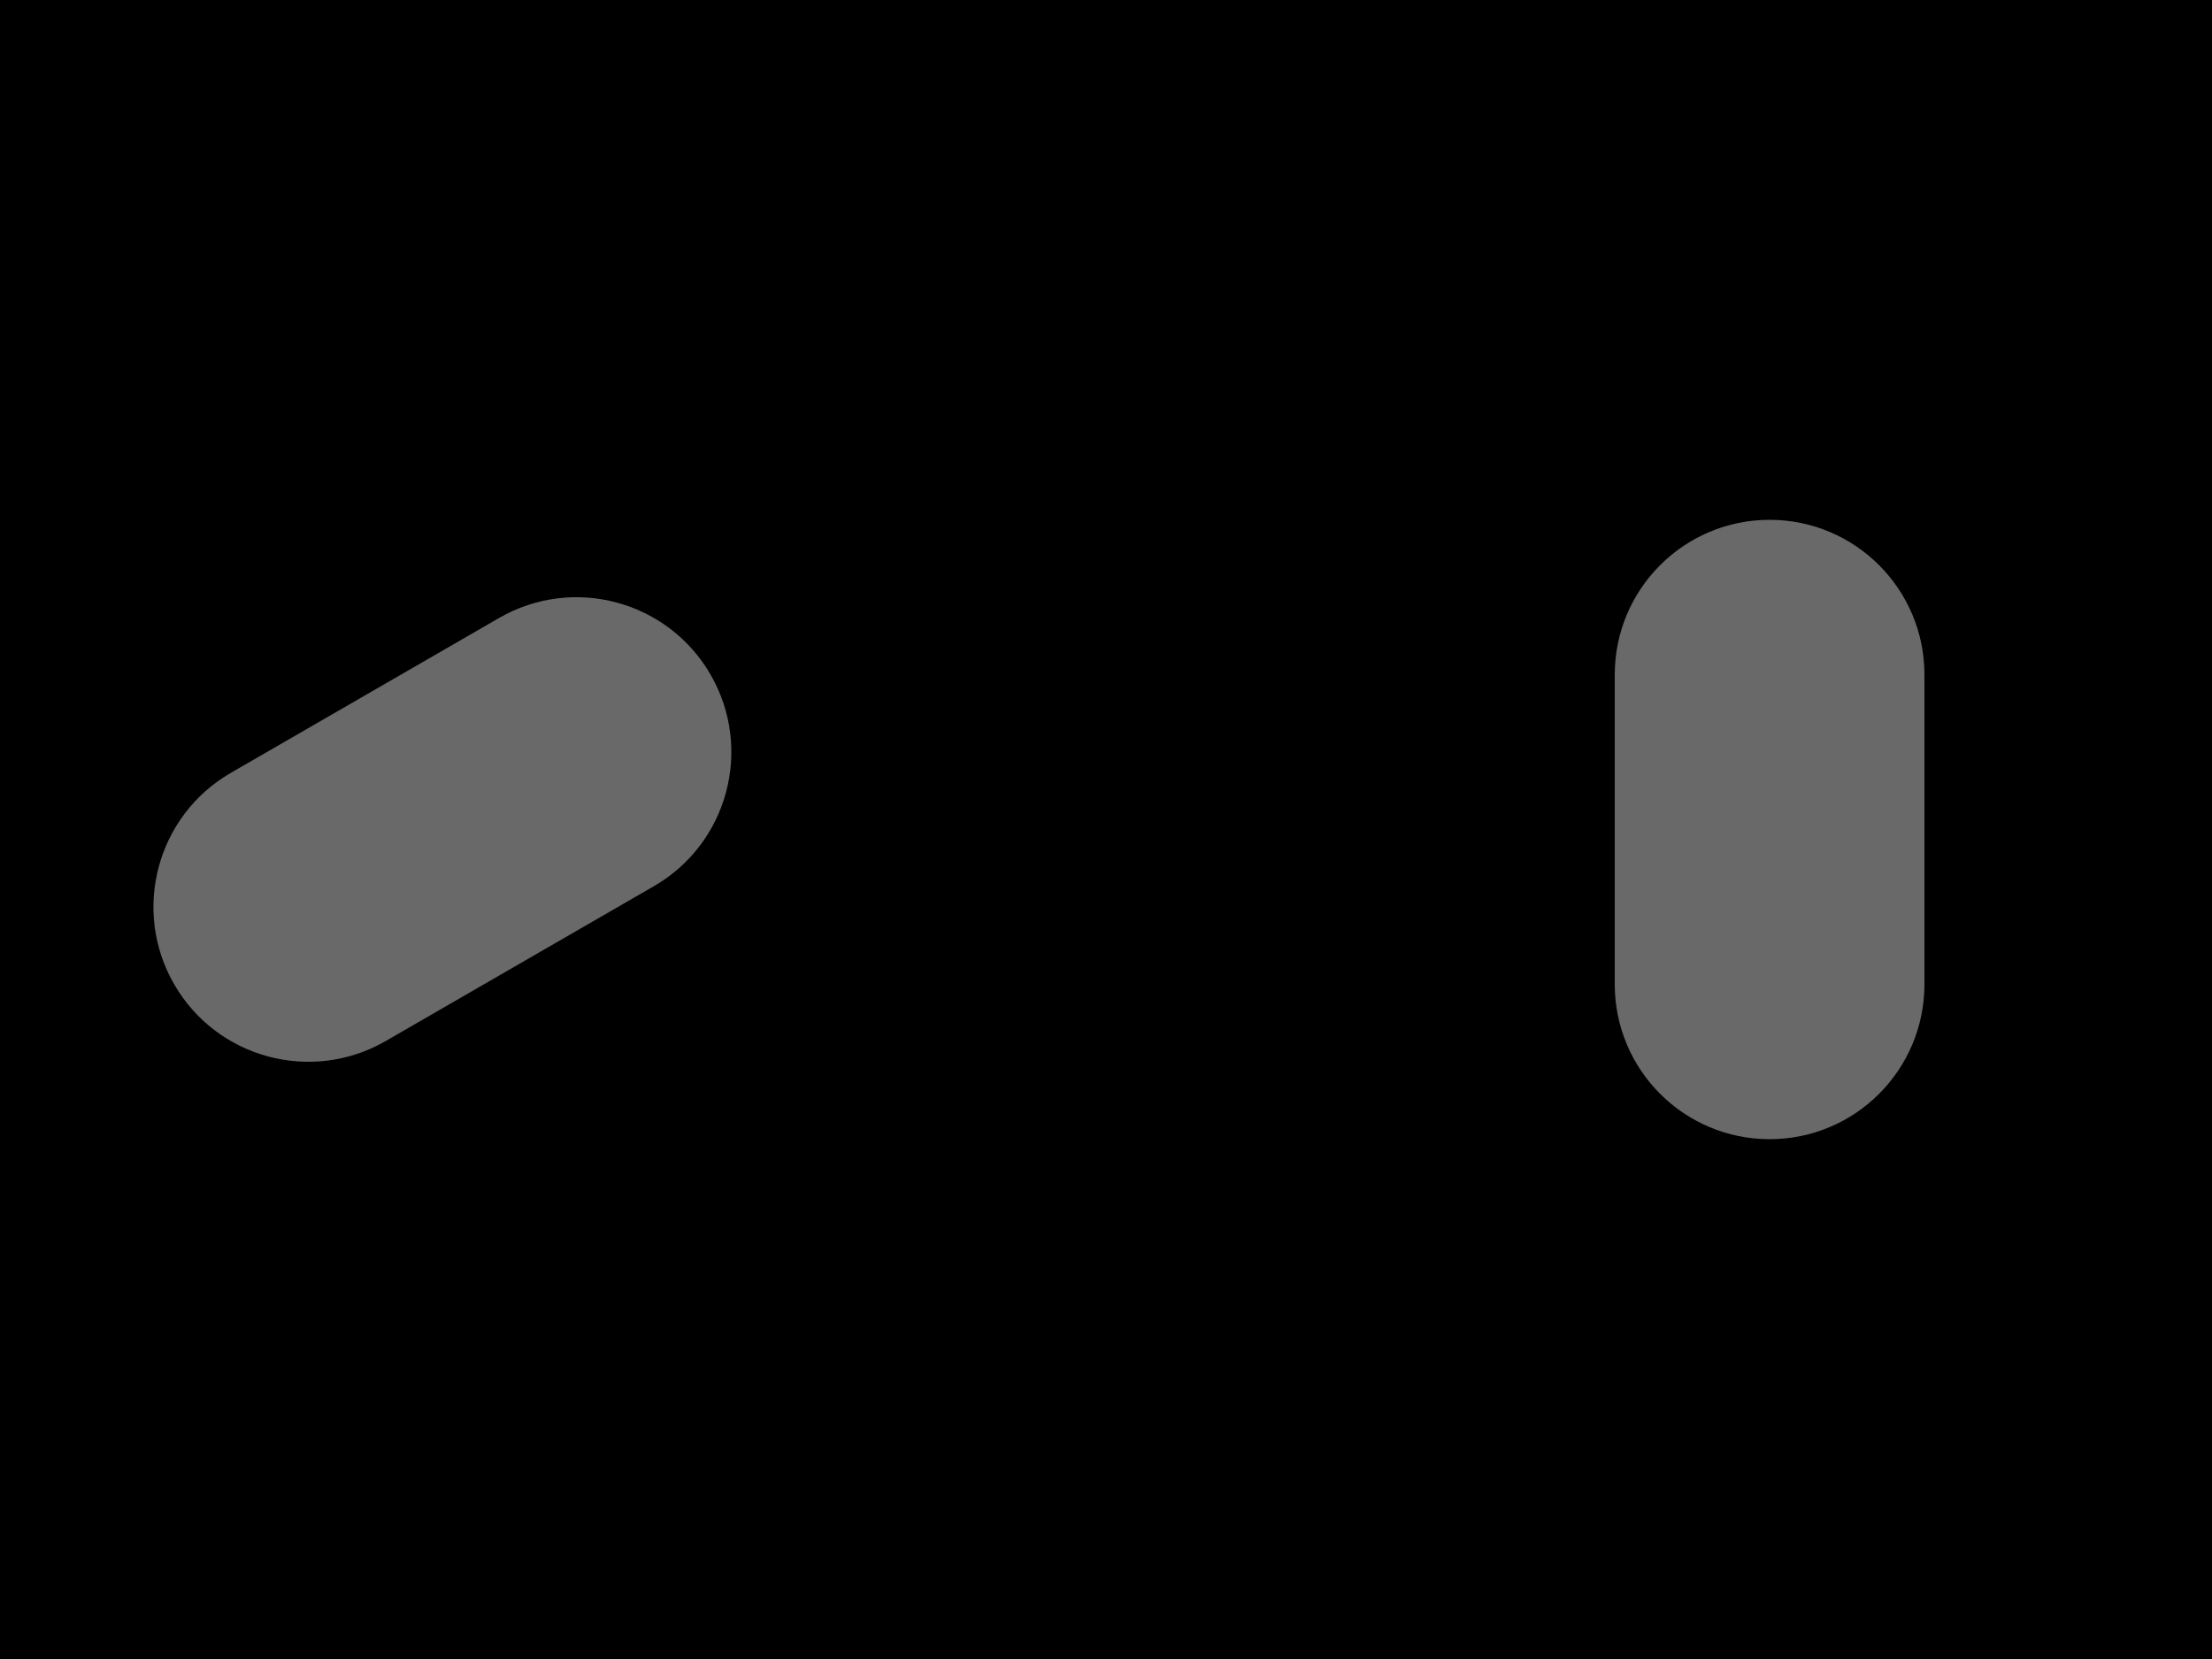
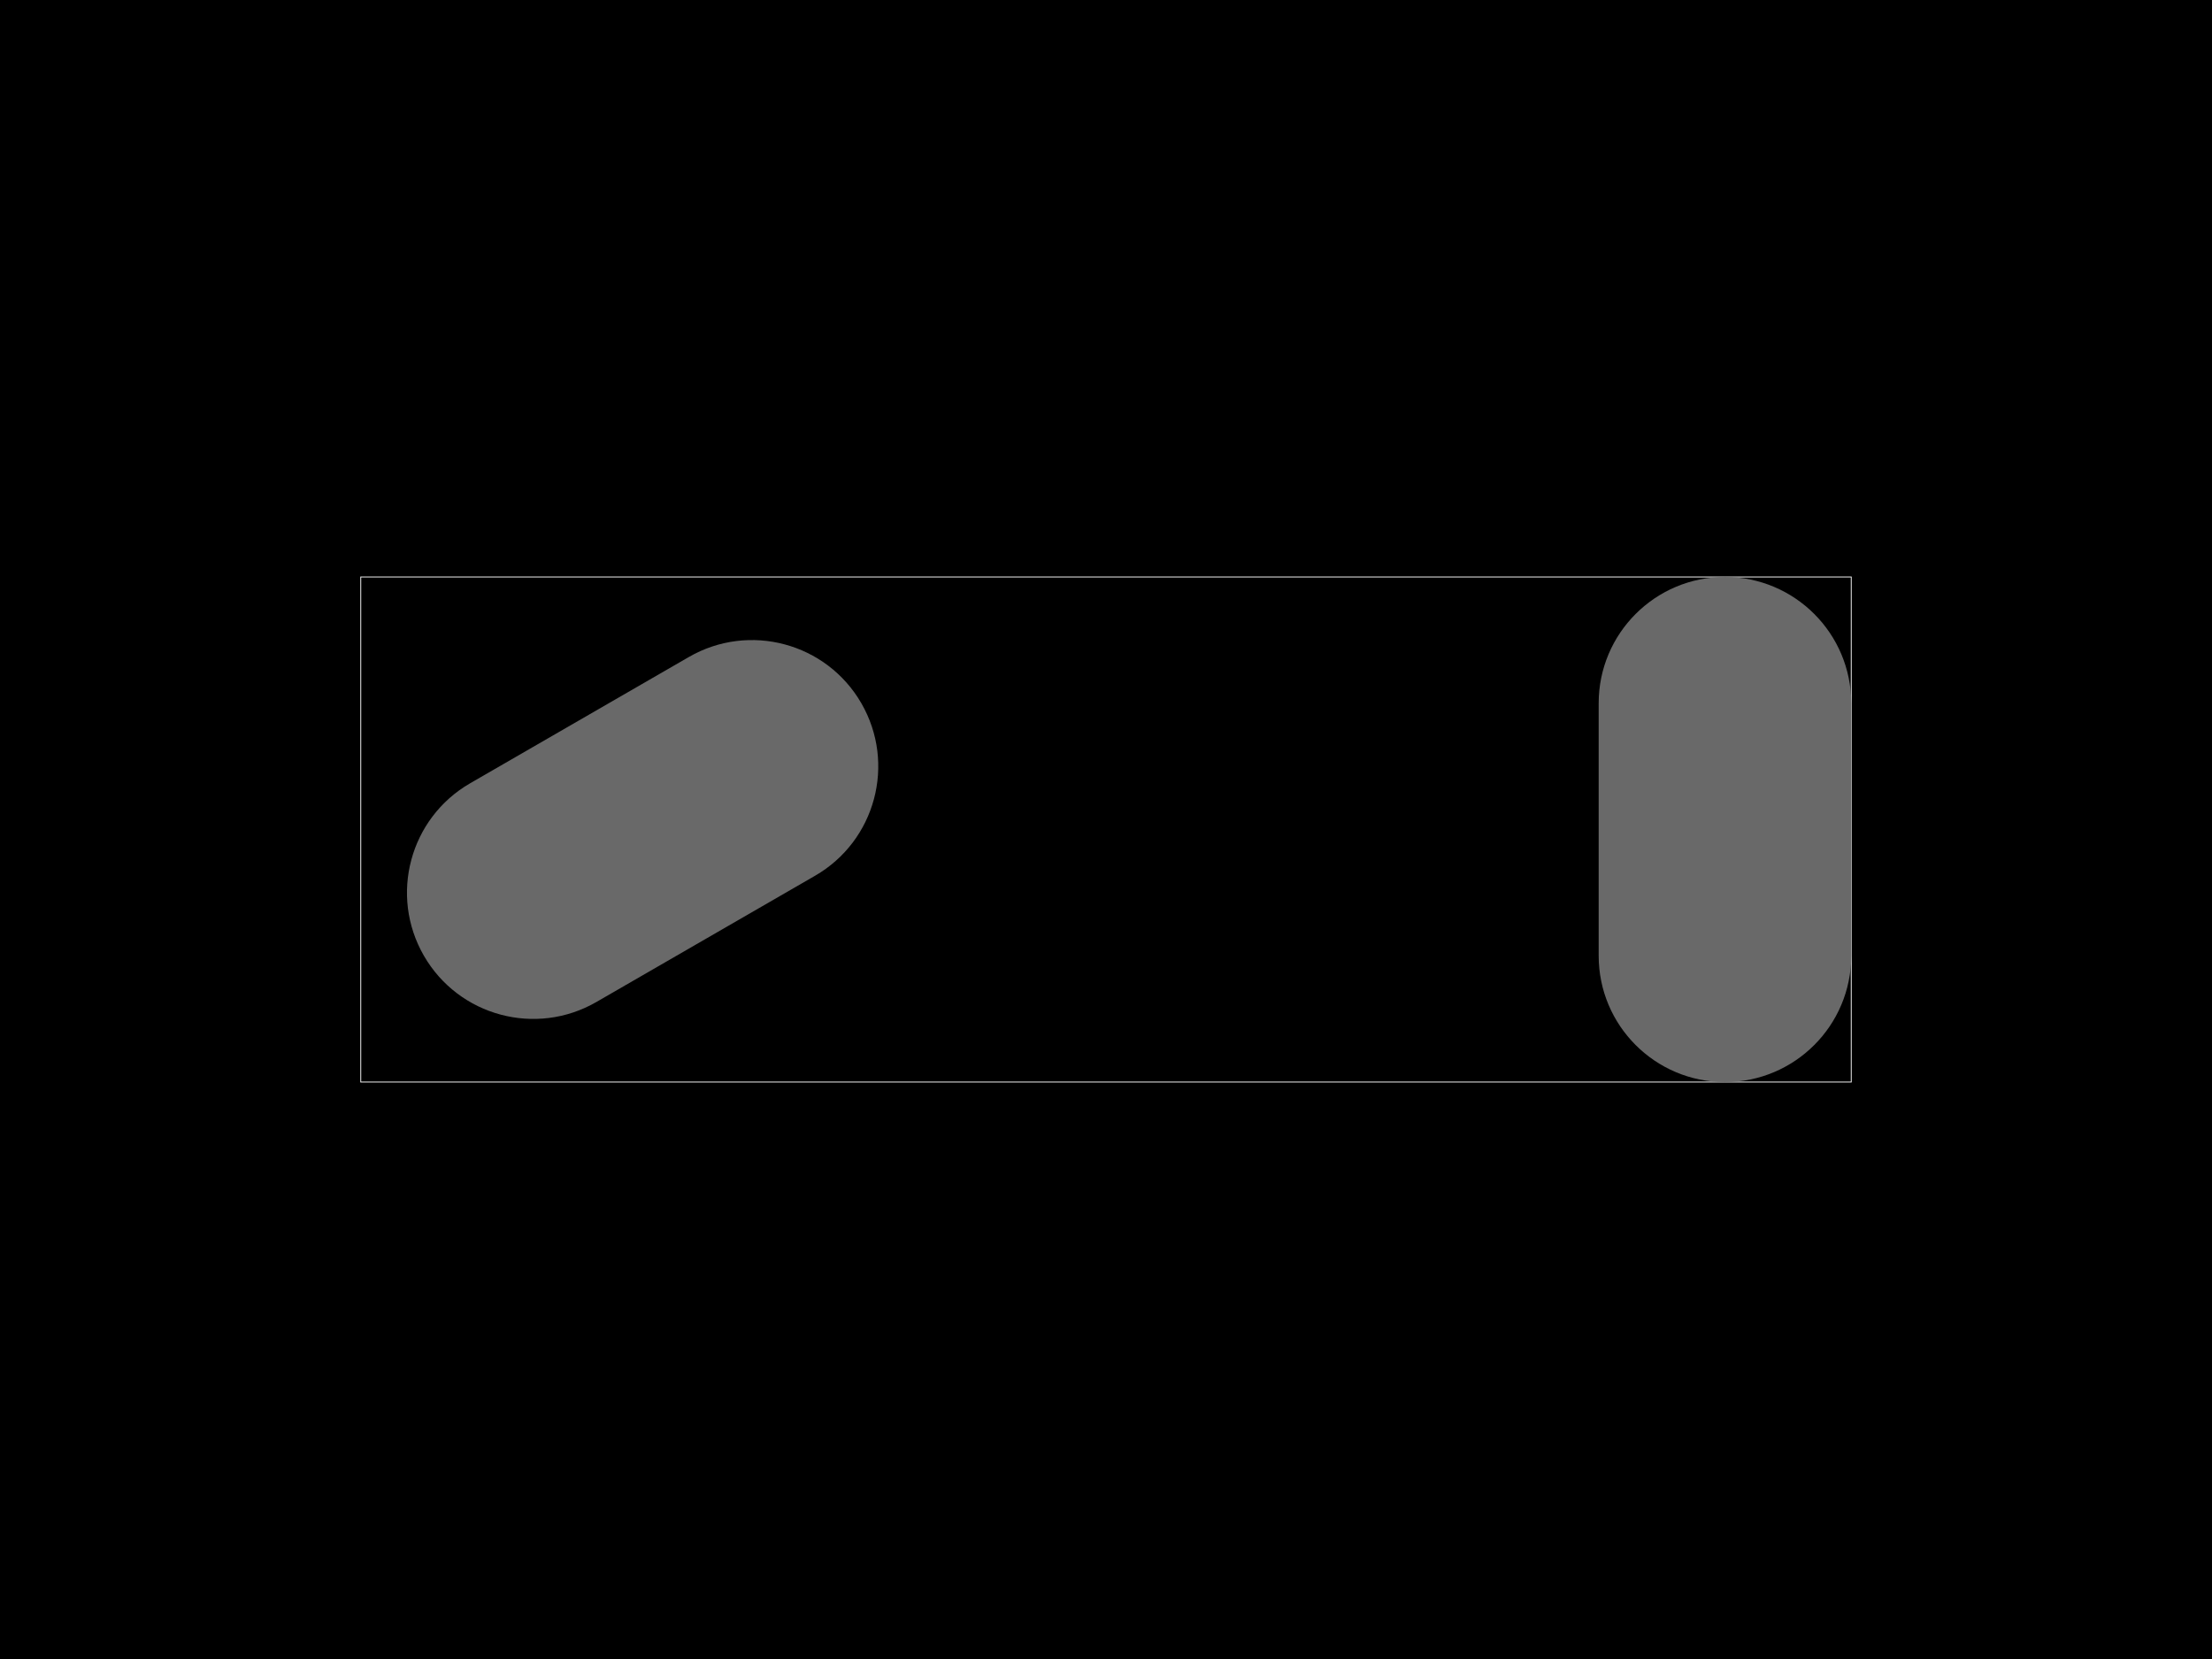
<svg xmlns="http://www.w3.org/2000/svg" width="800" height="600">
  <style />
  <rect class="boundary" x="0" y="0" fill="#000" width="800" height="600" />
-   <rect class="pcb-boundary" fill="none" stroke="#fff" stroke-width="0.3" x="160" y="300" width="480" height="0" />
-   <rect class="pcb-solder-paste" fill="rgb(105, 105, 105)" x="-112" y="-56" width="224" height="112" rx="56" transform="translate(160 300) rotate(-30)" data-type="pcb_solder_paste" data-pcb-layer="top" />
-   <rect class="pcb-solder-paste" fill="rgb(105, 105, 105)" x="-112" y="-56" width="224" height="112" rx="56" transform="translate(640 300) rotate(-90)" data-type="pcb_solder_paste" data-pcb-layer="top" />
+   <rect class="pcb-boundary" fill="none" stroke="#fff" stroke-width="0.3" x="130.48" y="208.664" width="539.04" height="182.672" />
+   <rect class="pcb-solder-paste" fill="rgb(105, 105, 105)" x="-91.336" y="-45.668" width="182.672" height="91.336" rx="45.668" transform="translate(232.4129 300) rotate(-30)" data-type="pcb_solder_paste" data-pcb-layer="top" />
+   <rect class="pcb-solder-paste" fill="rgb(105, 105, 105)" x="-91.336" y="-45.668" width="182.672" height="91.336" rx="45.668" transform="translate(623.8523 300) rotate(-90)" data-type="pcb_solder_paste" data-pcb-layer="top" />
</svg>
